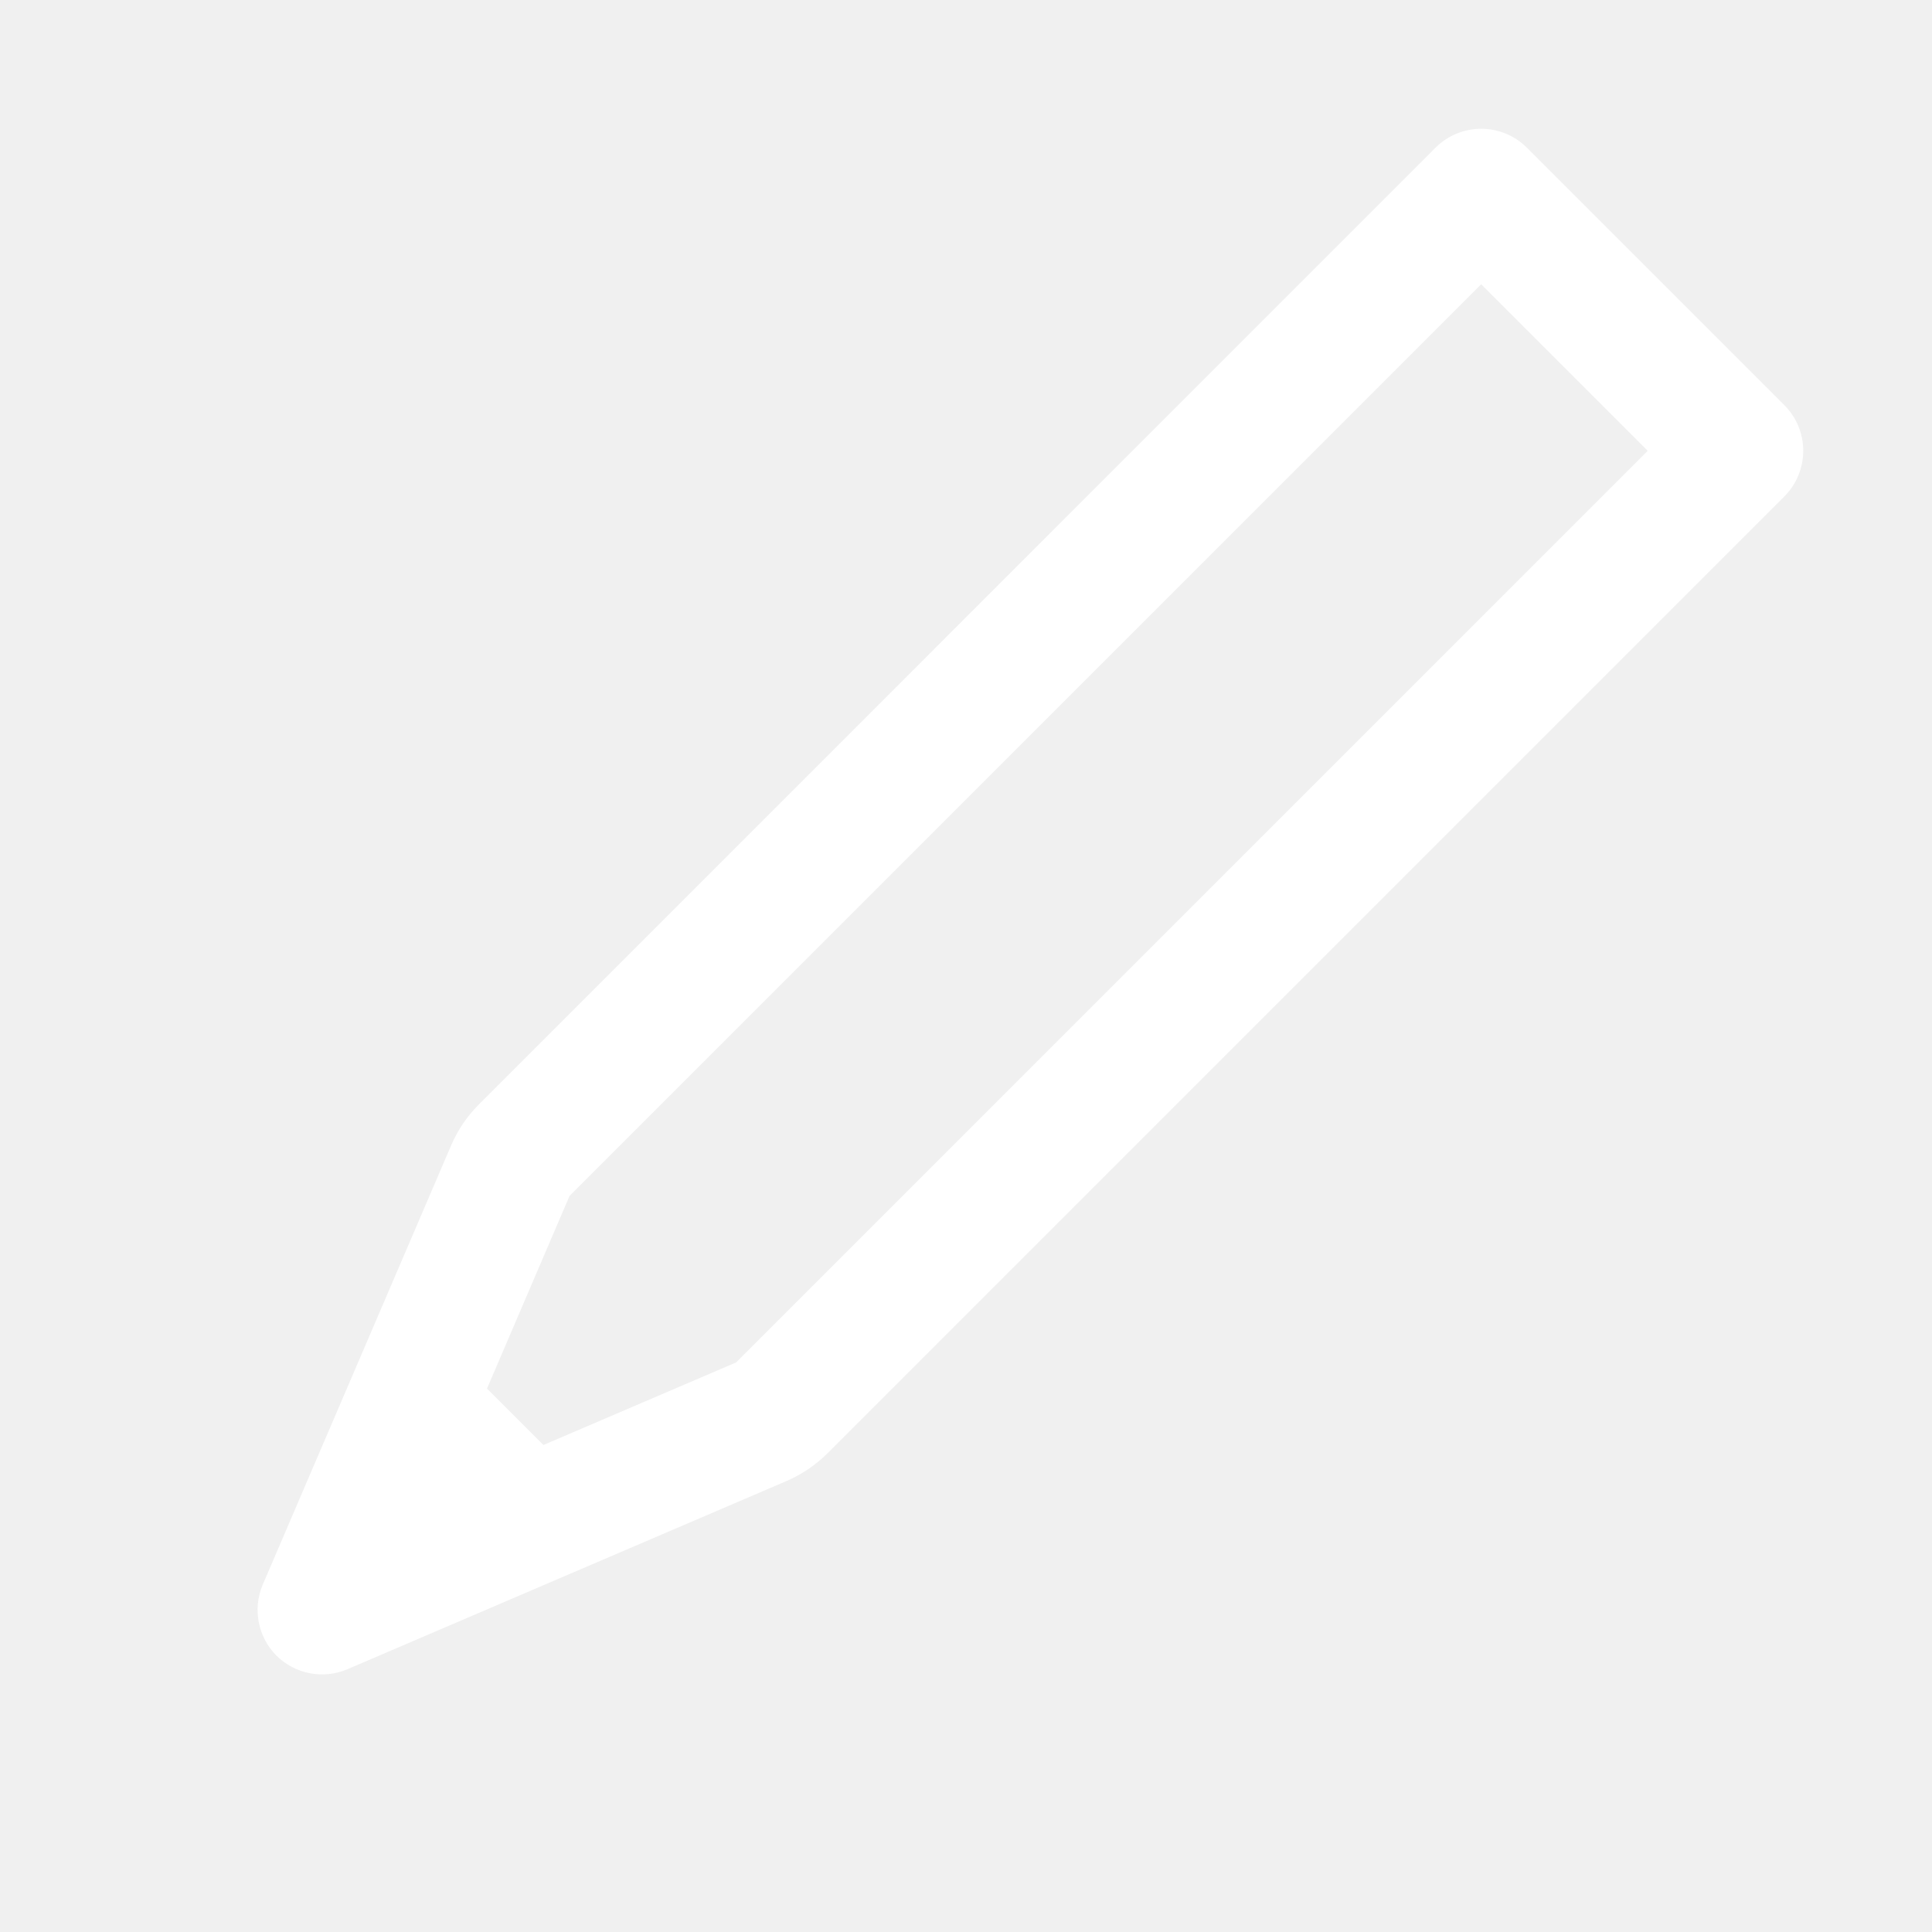
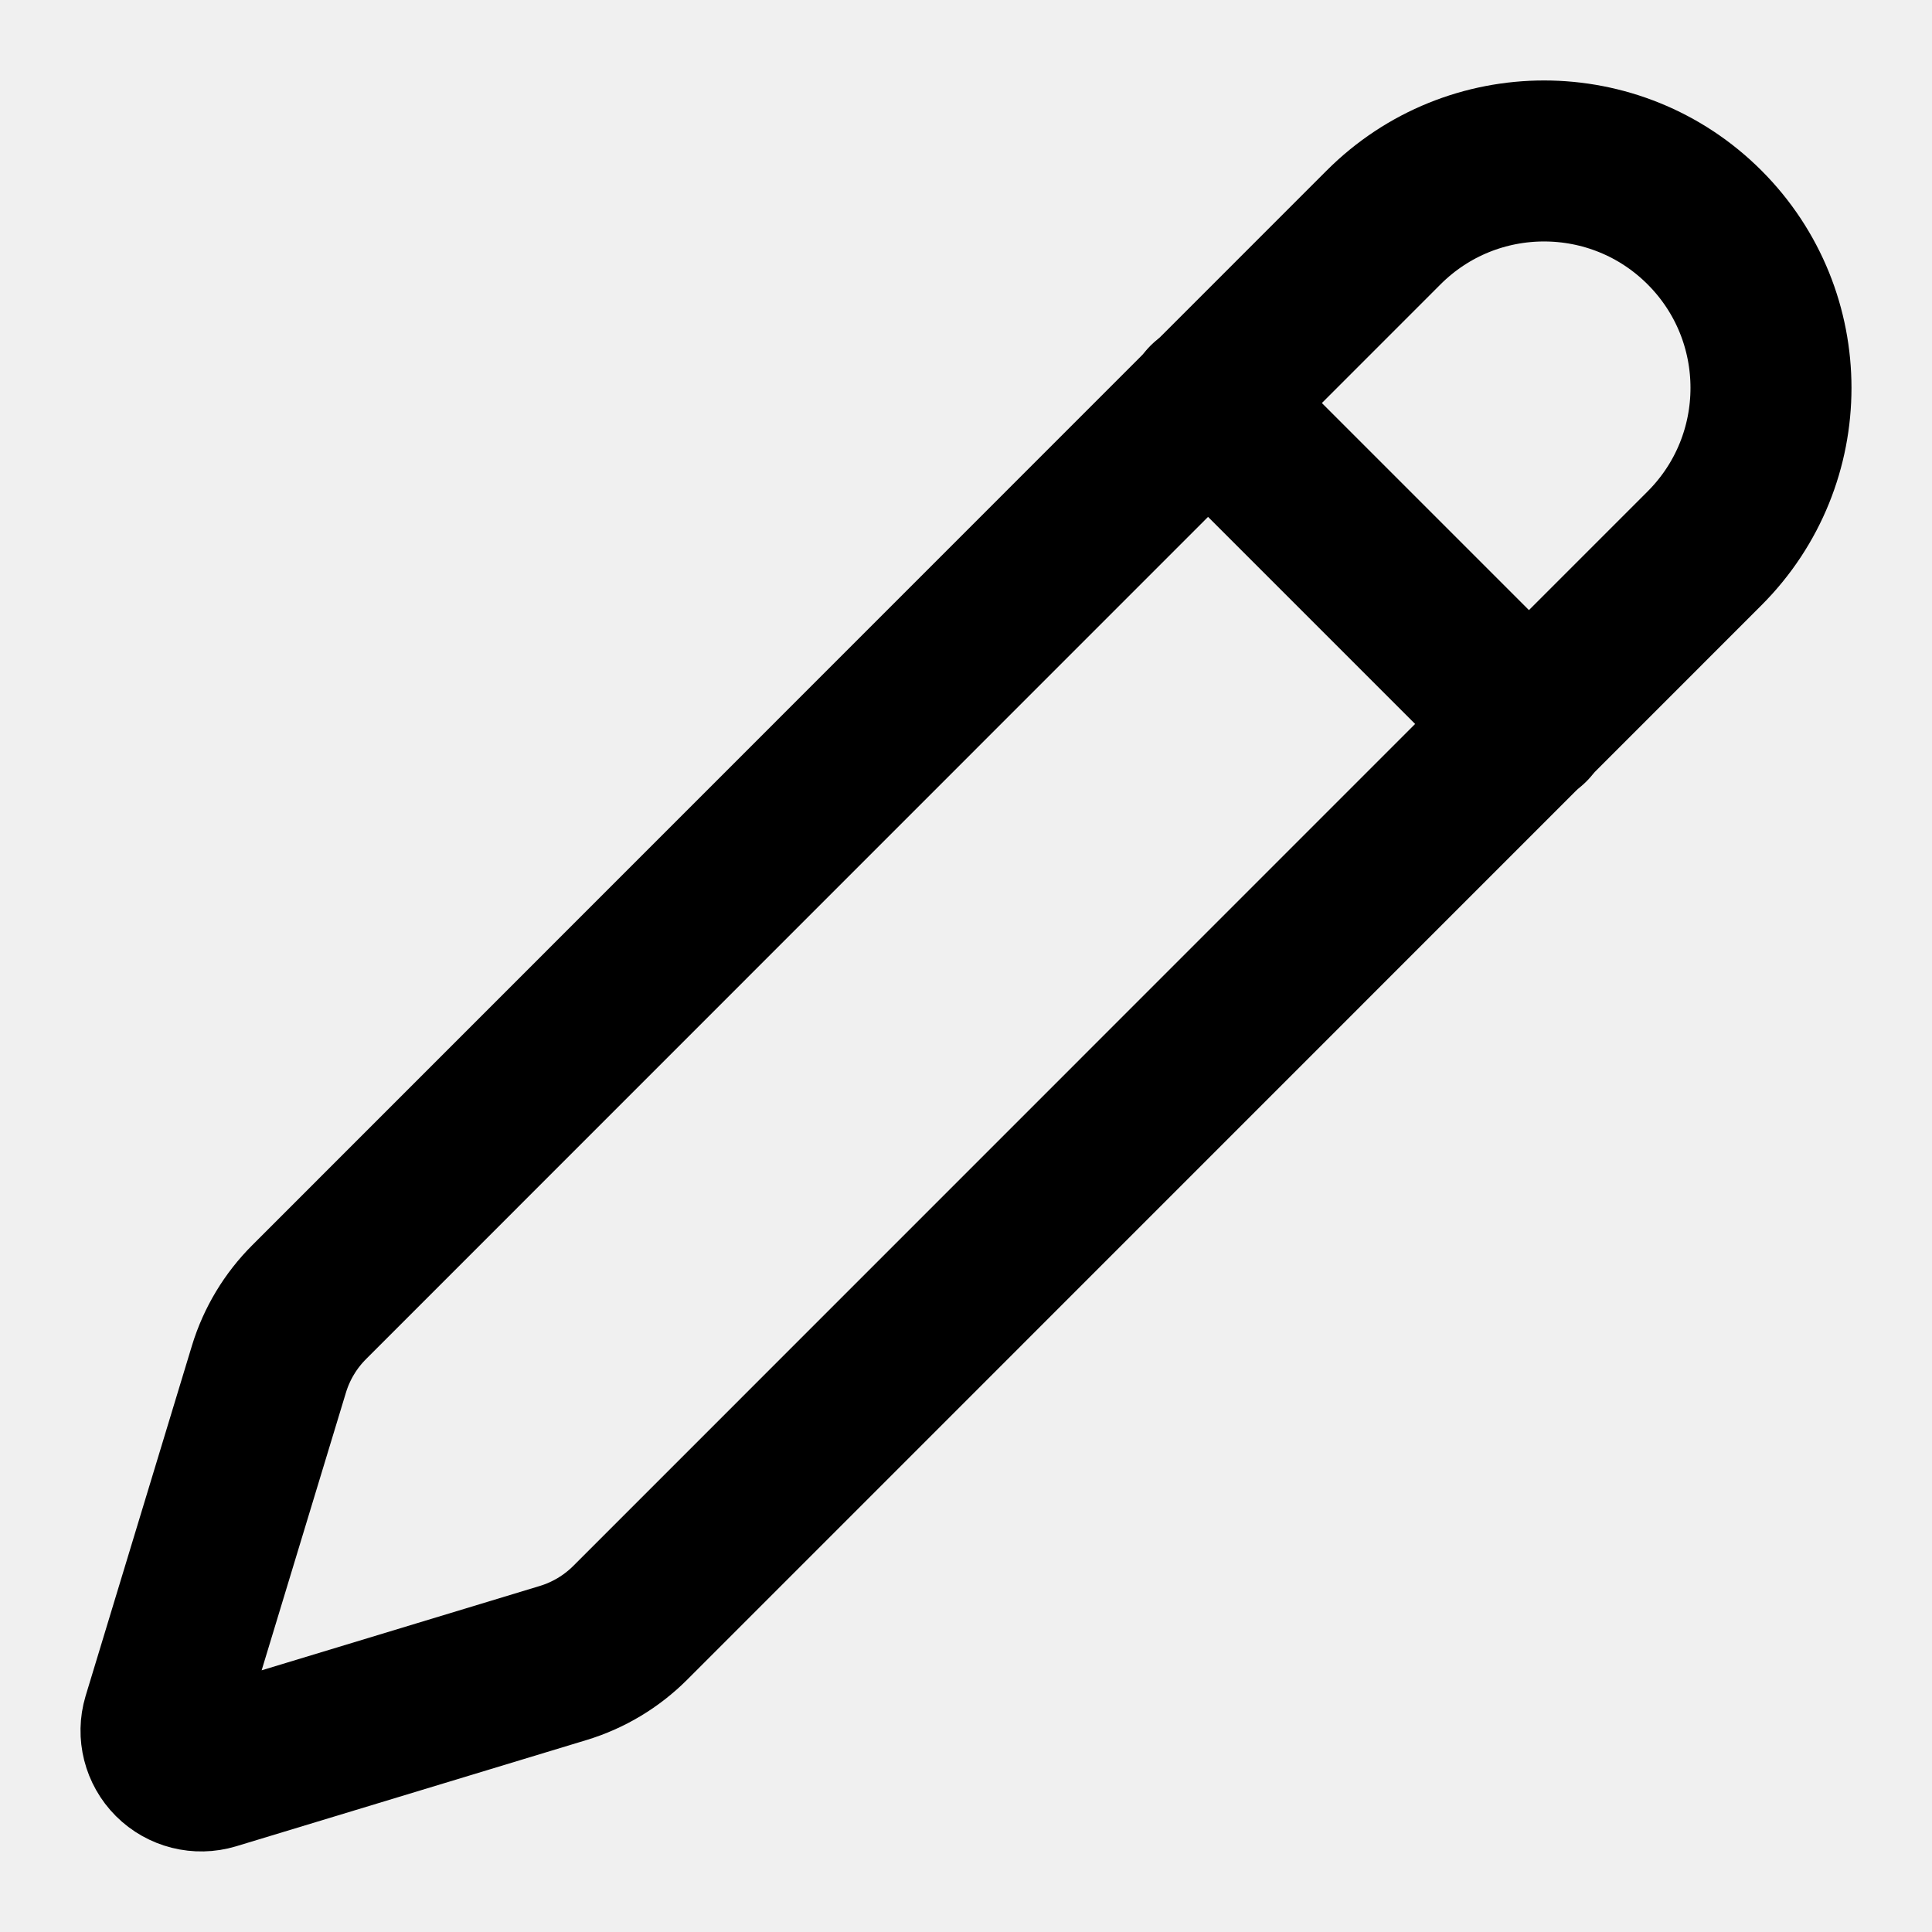
- <svg xmlns="http://www.w3.org/2000/svg" width="15" height="15" viewBox="0 0 15 15" fill="none">
-   <path fill-rule="evenodd" clip-rule="evenodd" d="M11.854 1.146C11.658 0.951 11.342 0.951 11.146 1.146L3.715 8.578C3.625 8.668 3.553 8.775 3.503 8.892L2.04 12.303C1.96 12.491 2.002 12.709 2.146 12.854C2.291 12.998 2.509 13.04 2.697 12.96L6.108 11.498C6.225 11.447 6.332 11.375 6.422 11.286L13.854 3.854C14.049 3.658 14.049 3.342 13.854 3.146L11.854 1.146ZM4.422 9.285L11.5 2.207L12.793 3.5L5.715 10.578L4.219 11.219L3.781 10.781L4.422 9.285Z" fill="white" />
+ <svg xmlns="http://www.w3.org/2000/svg" width="24" height="24" viewBox="0 0 24 24" fill="none" stroke="currentColor" stroke-width="2" stroke-linecap="round" stroke-linejoin="round" class="lucide lucide-pencil">
+   <path d="M21.174 6.812a1 1 0 0 0-3.986-3.987L3.842 16.174a2 2 0 0 0-.5.83l-1.321 4.352a.5.5 0 0 0 .623.622l4.353-1.32a2 2 0 0 0 .83-.497z" />
+   <path d="m15 5 4 4" />
</svg>
